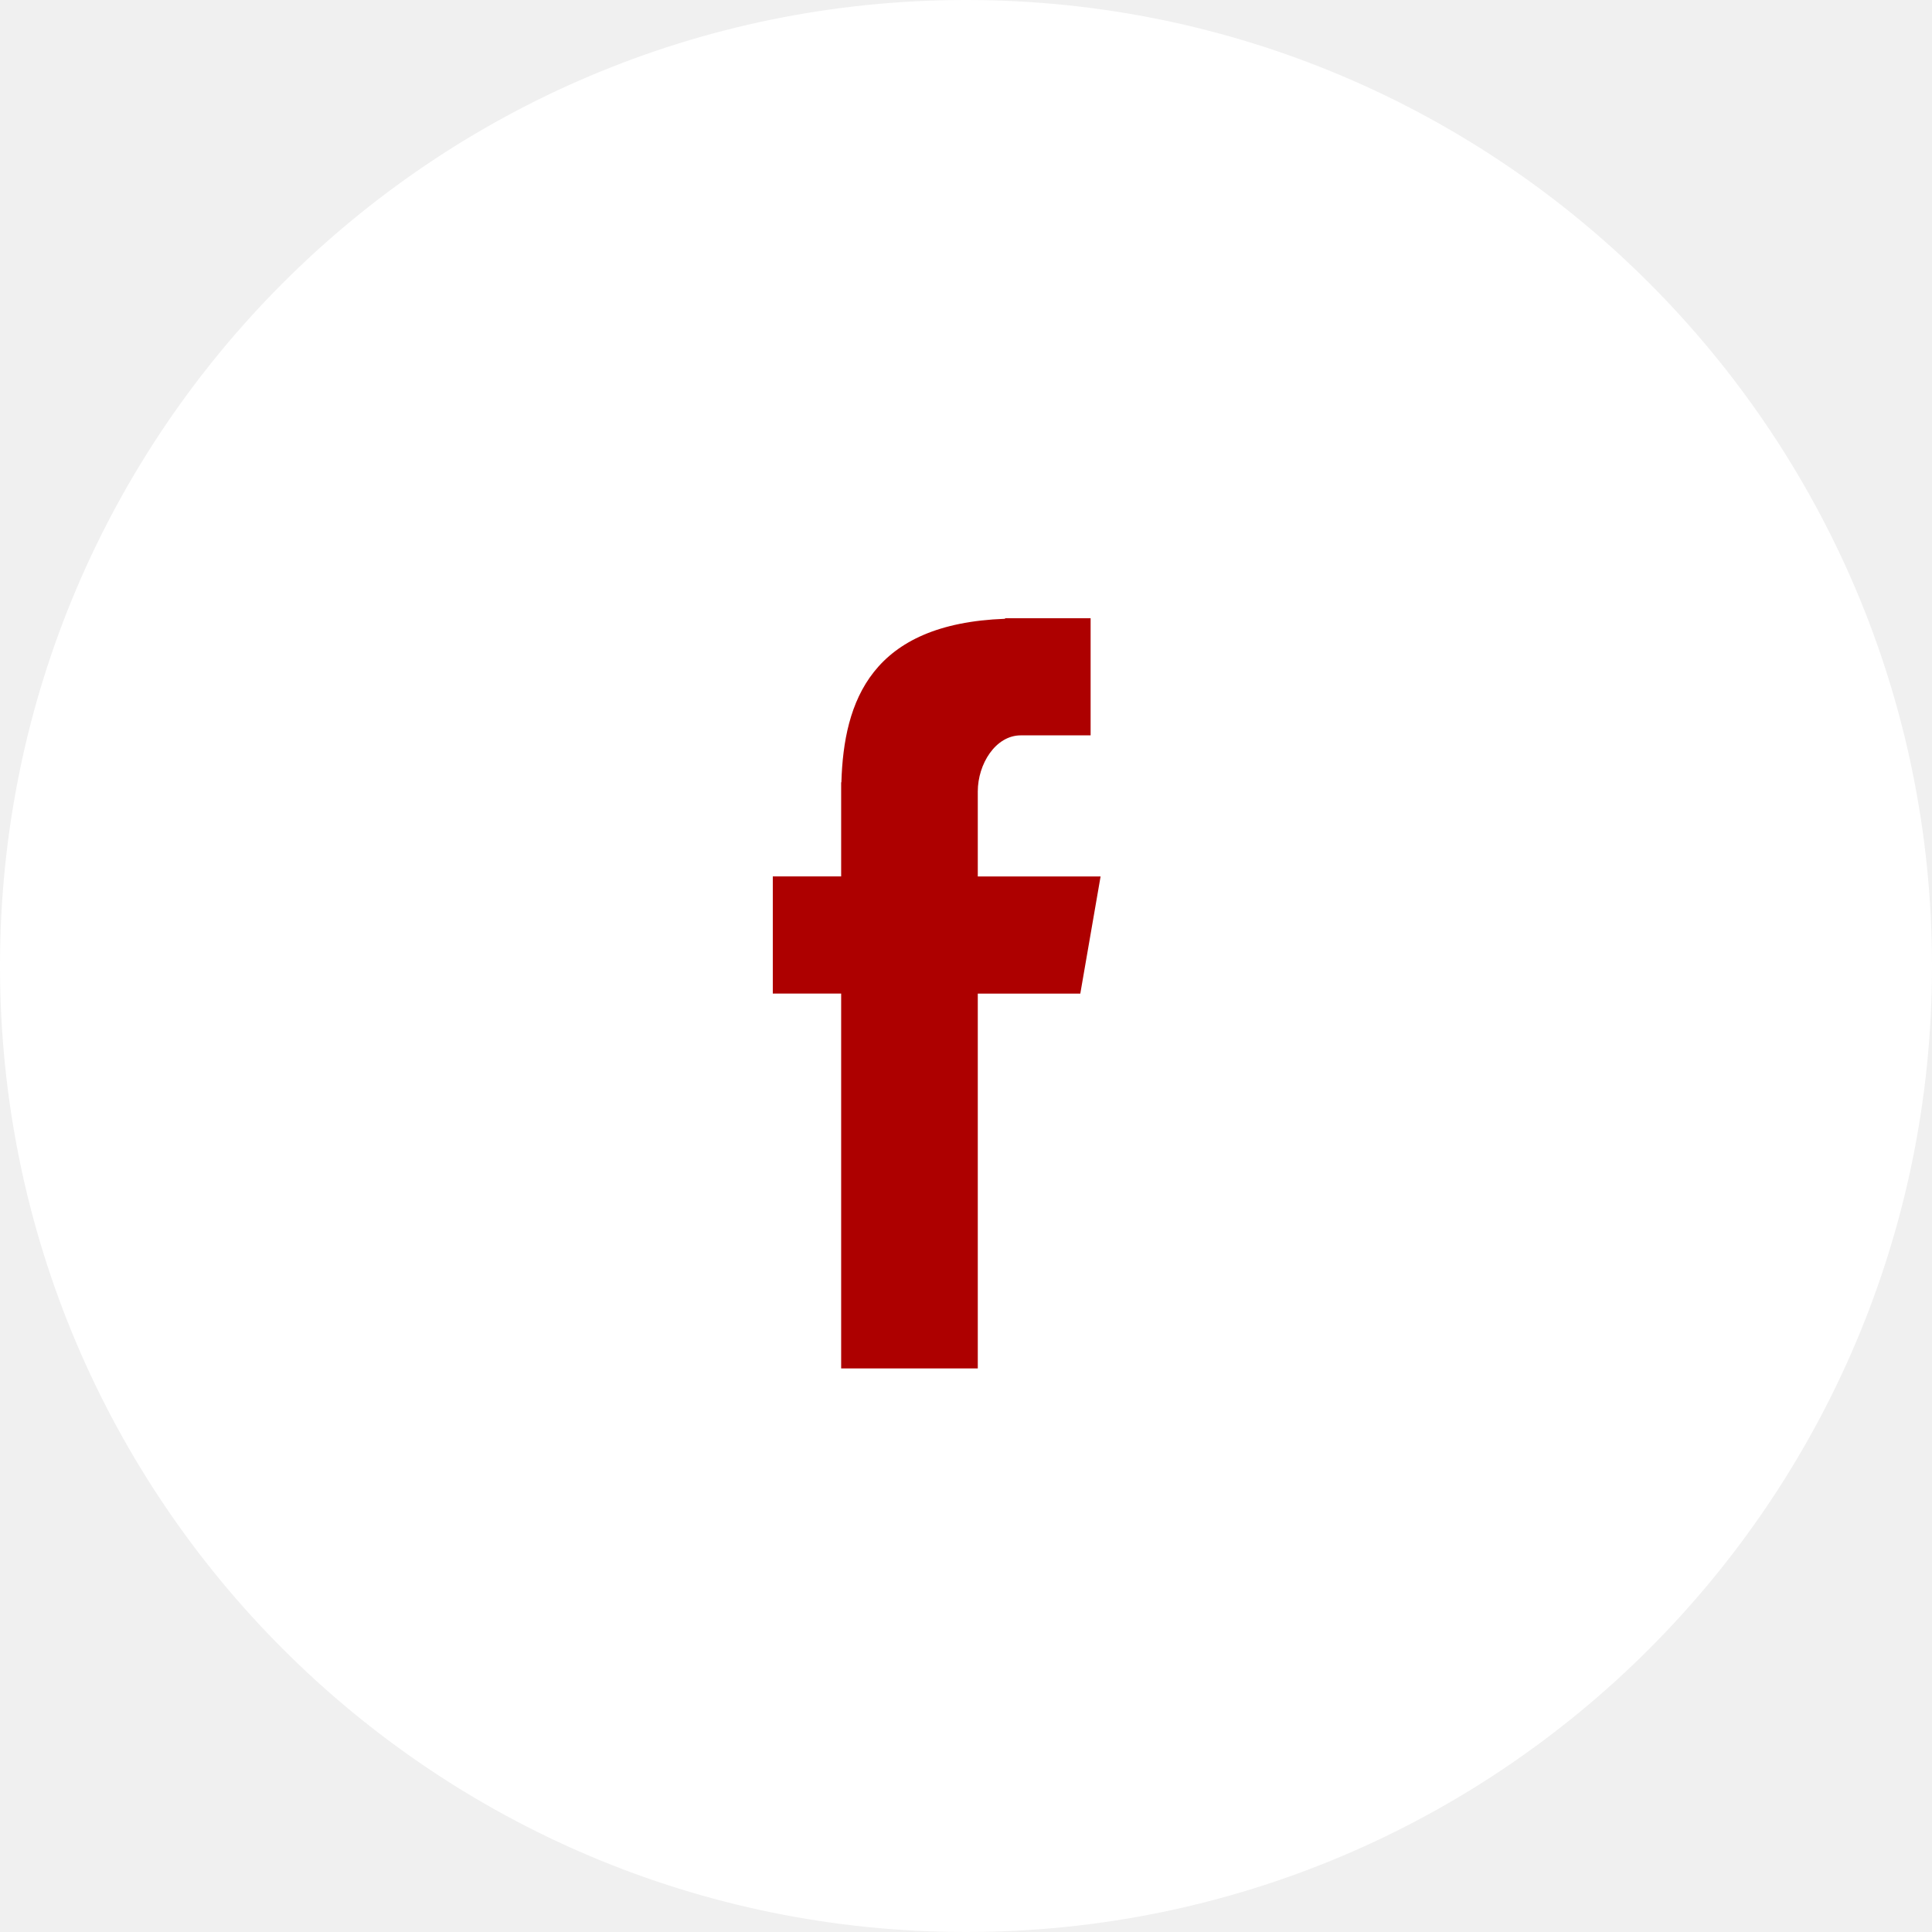
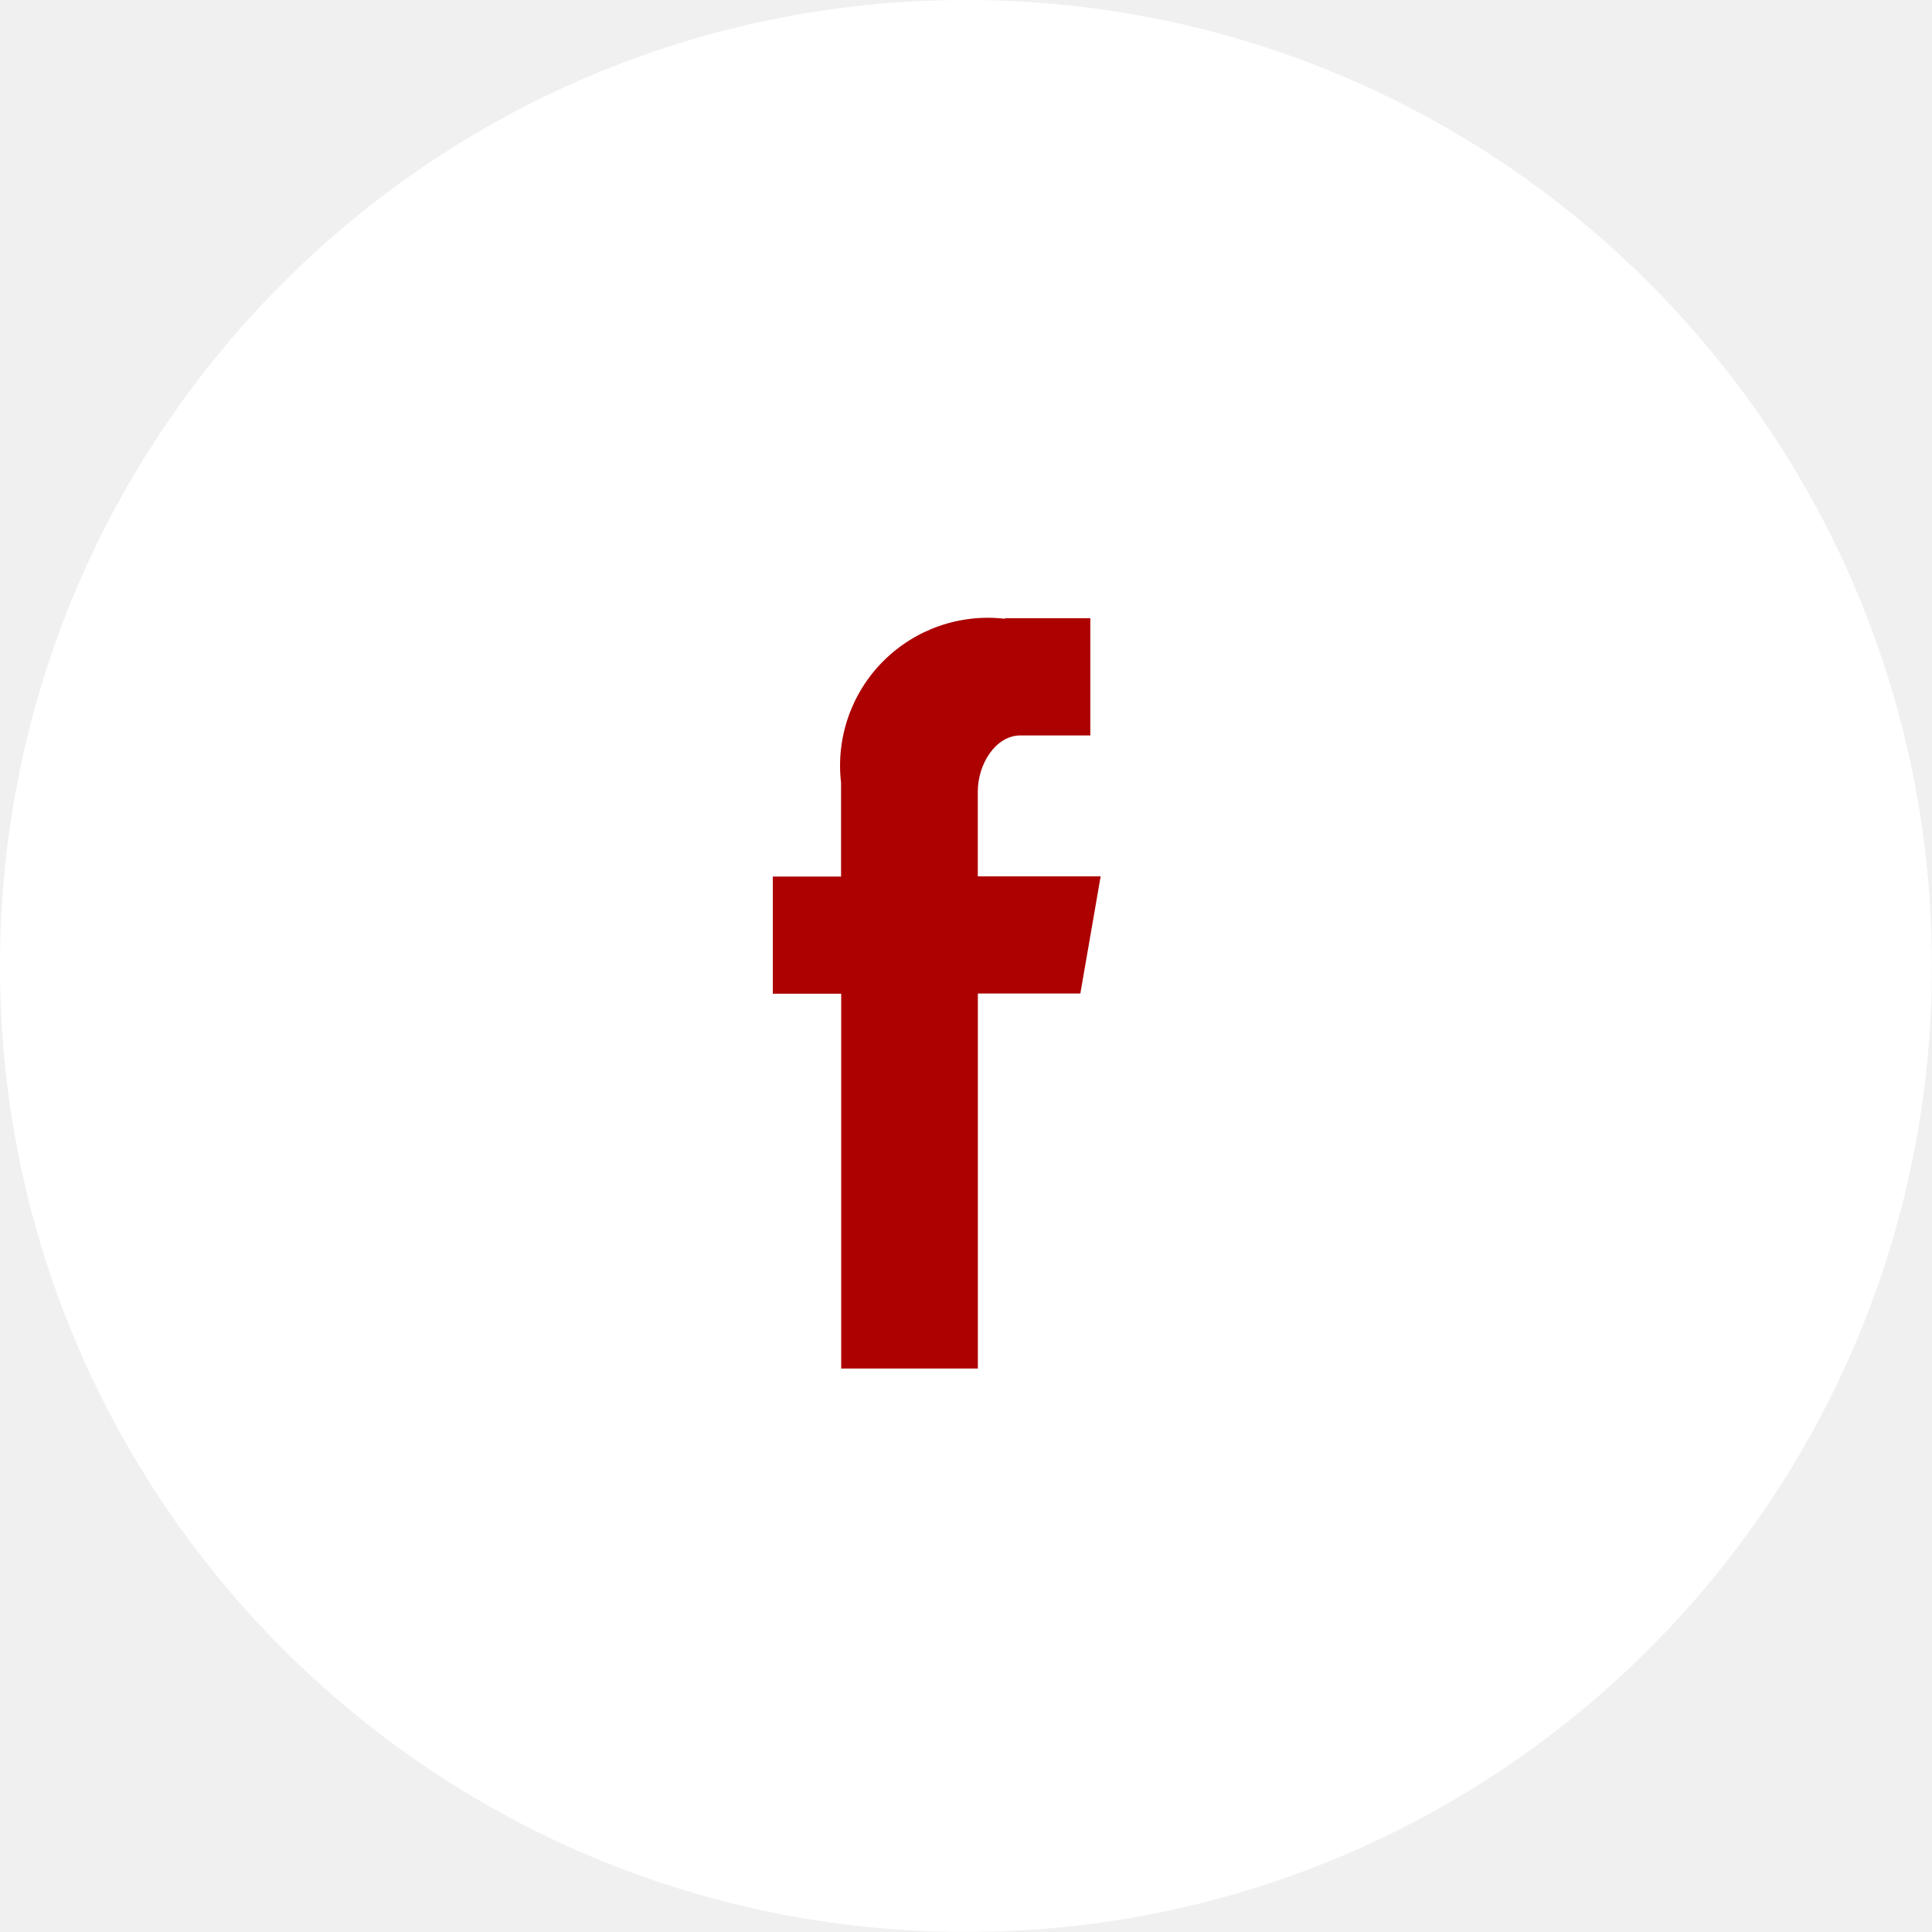
- <svg xmlns="http://www.w3.org/2000/svg" width="50" height="50" viewBox="0 0 50 50">
+ <svg xmlns="http://www.w3.org/2000/svg" width="27.127" height="27.127" viewBox="0 0 27.127 27.127">
  <defs>
    <style>
      .cls-1 {
        fill: #fff;
      }

      .cls-2 {
        fill: #ad0000;
        fill-rule: evenodd;
      }
    </style>
  </defs>
  <g id="fb" transform="translate(0)">
-     <circle id="Elipse_59" data-name="Elipse 59" class="cls-1" cx="25" cy="25" r="25" transform="translate(0 0)" />
-     <path id="Fill-4" class="cls-2" d="M28.769,36.415h3.536v-9.7h2.653l.525-3.032H32.305v-2.2c0-.708.458-1.452,1.114-1.452h1.806V17H33.011v.014c-3.463.126-4.174,2.129-4.236,4.233h-.006v2.434H27v3.032h1.769Z" transform="translate(-7 -1)" />
+     <circle id="Elipse_59" data-name="Elipse 59" class="cls-1" cx="13.563" cy="13.563" r="13.563" transform="translate(0 0)" />
+     <path id="Fill-4" class="cls-2" d="M27.96,27.534h1.919V22.269h1.439l.285-1.645H29.878V19.433c0-.384.249-.788.6-.788h.98V17h-1.2v.007a2.075,2.075,0,0,0-2.3,2.3h0v1.32H27v1.645h.96Z" transform="translate(-16.149 -8.319)" />
  </g>
</svg>
